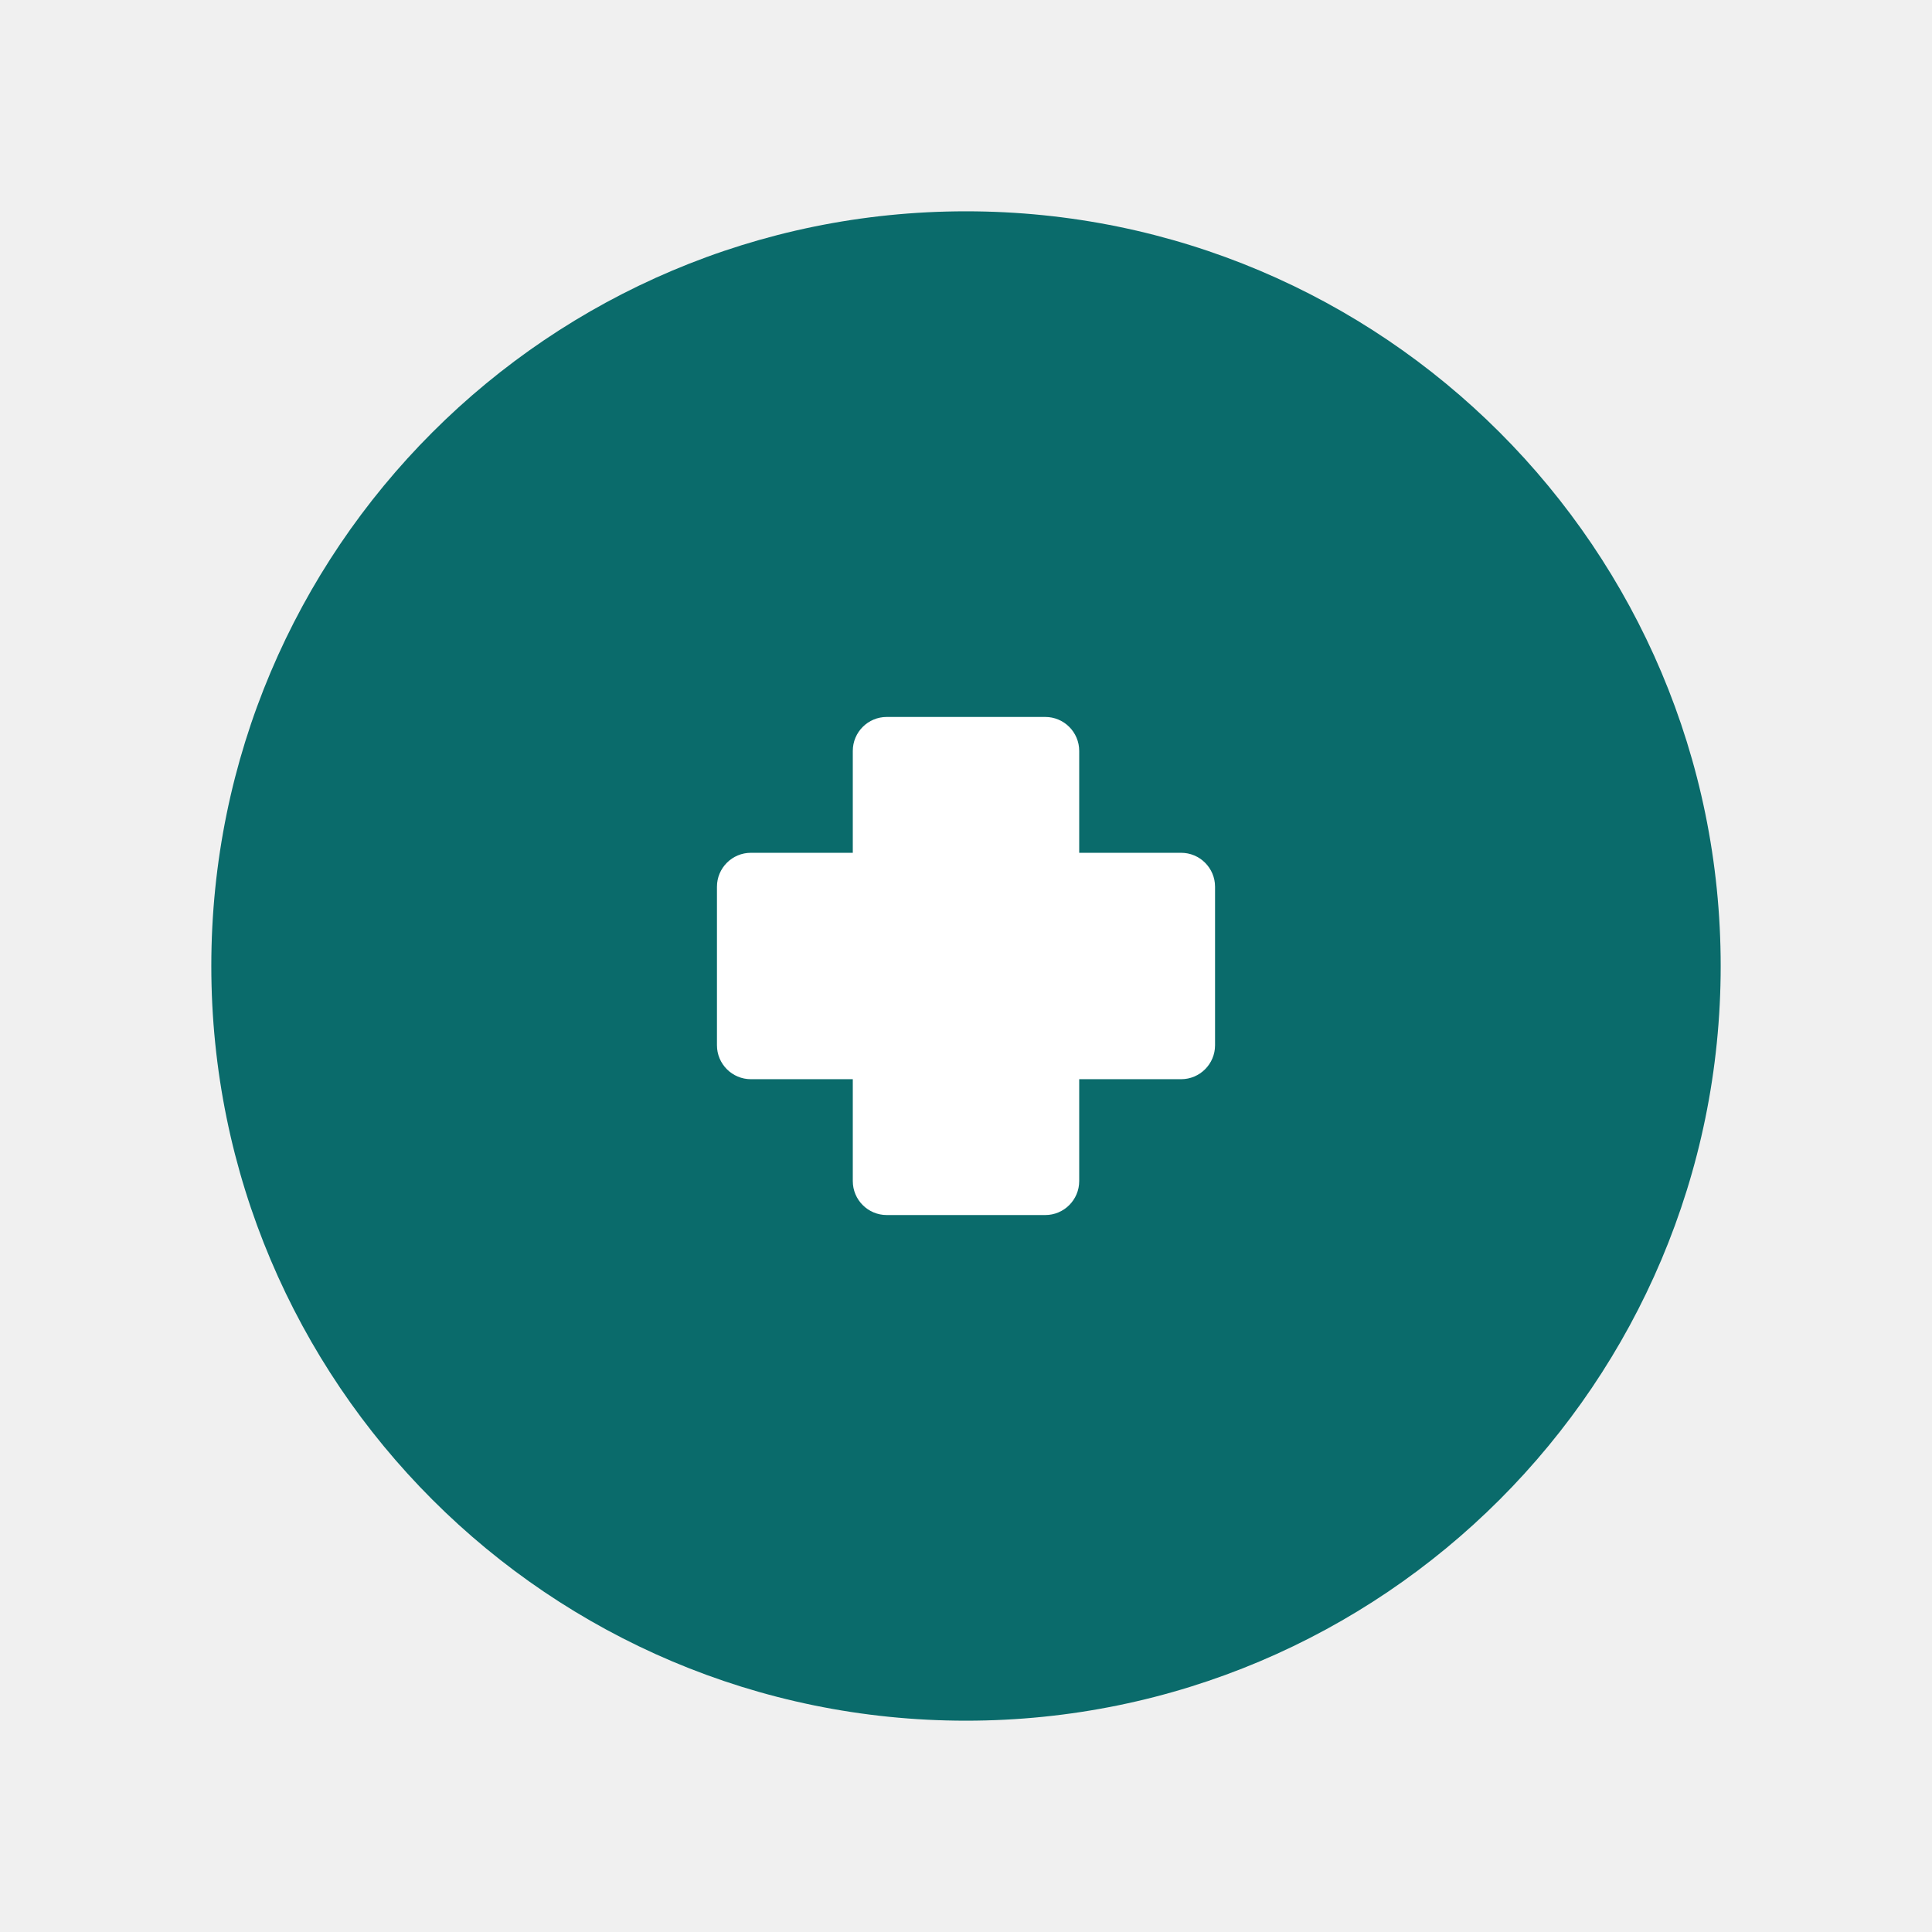
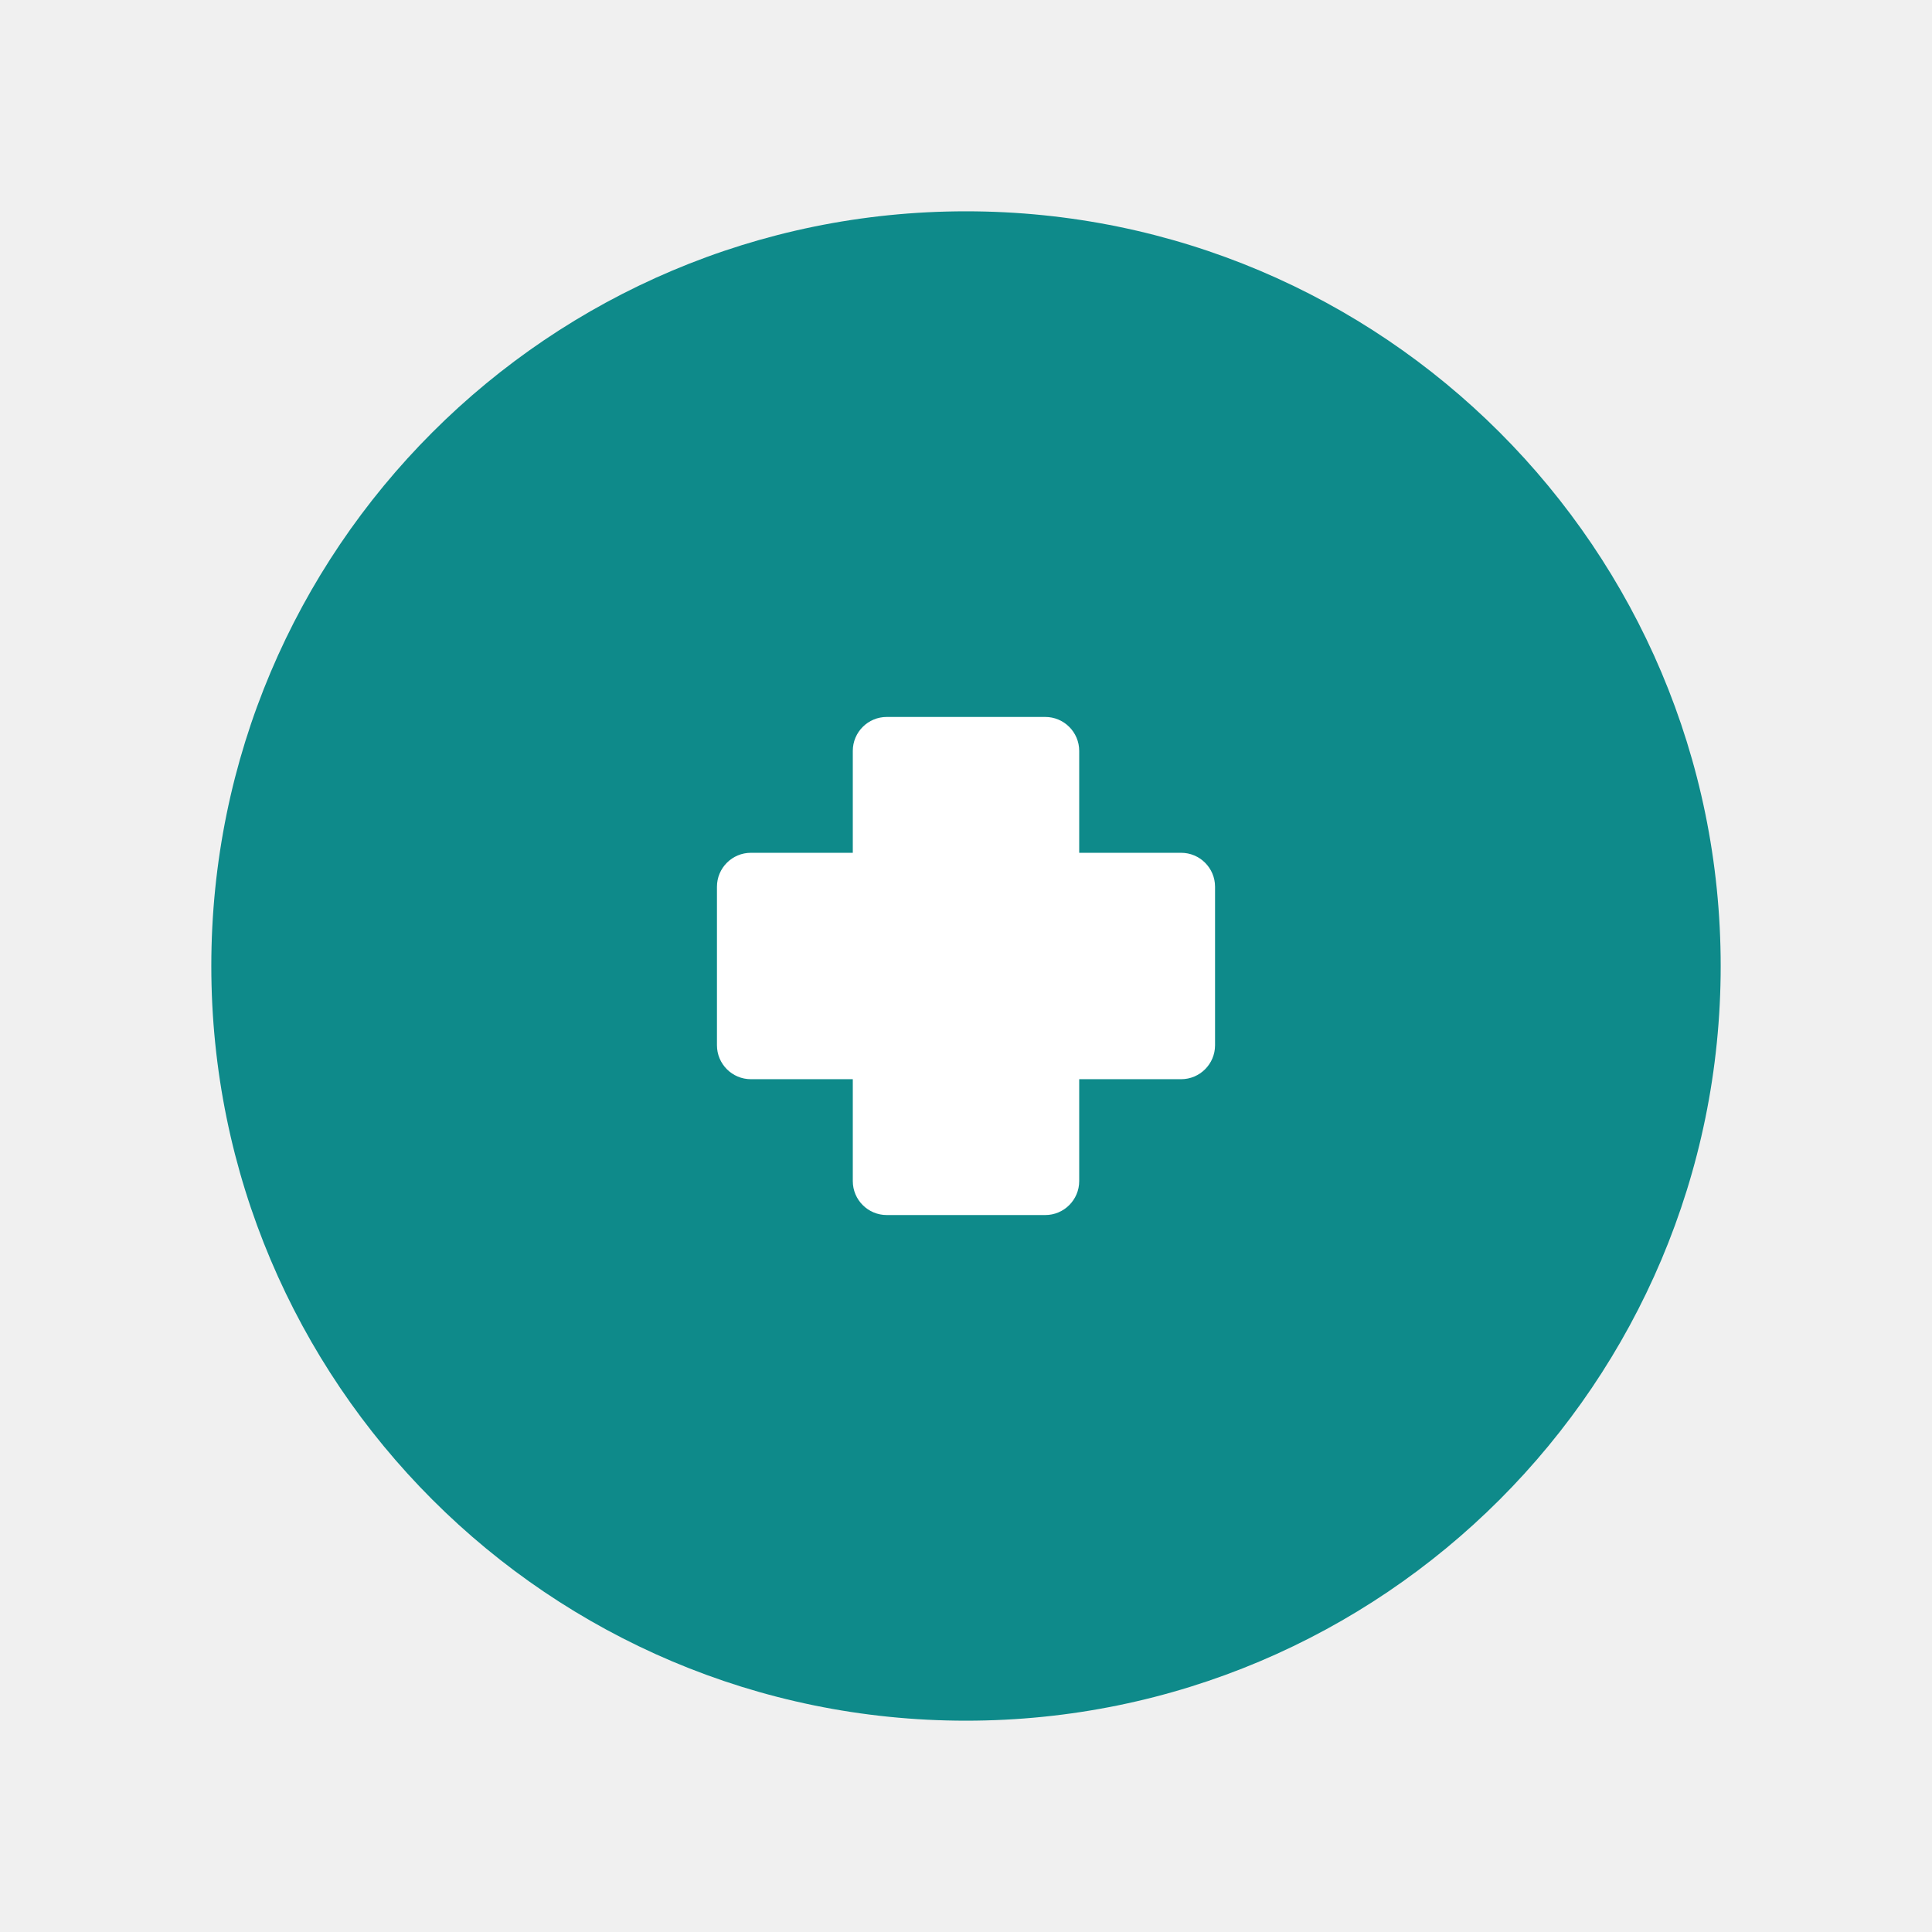
<svg xmlns="http://www.w3.org/2000/svg" viewBox="0 0 256 256" role="img" aria-label="Execil">
-   <circle cx="128.0" cy="128.0" r="100.0" fill="#0A6B6B" />
+   <circle cx="128.0" cy="128.0" r="100.0" fill="#0E8A8A" />
  <rect x="95.0" y="113.0" width="66.0" height="30.0" rx="4.5" fill="#FFFFFF" />
  <rect x="113.0" y="95.0" width="30.0" height="66.0" rx="4.5" fill="#FFFFFF" />
</svg>
